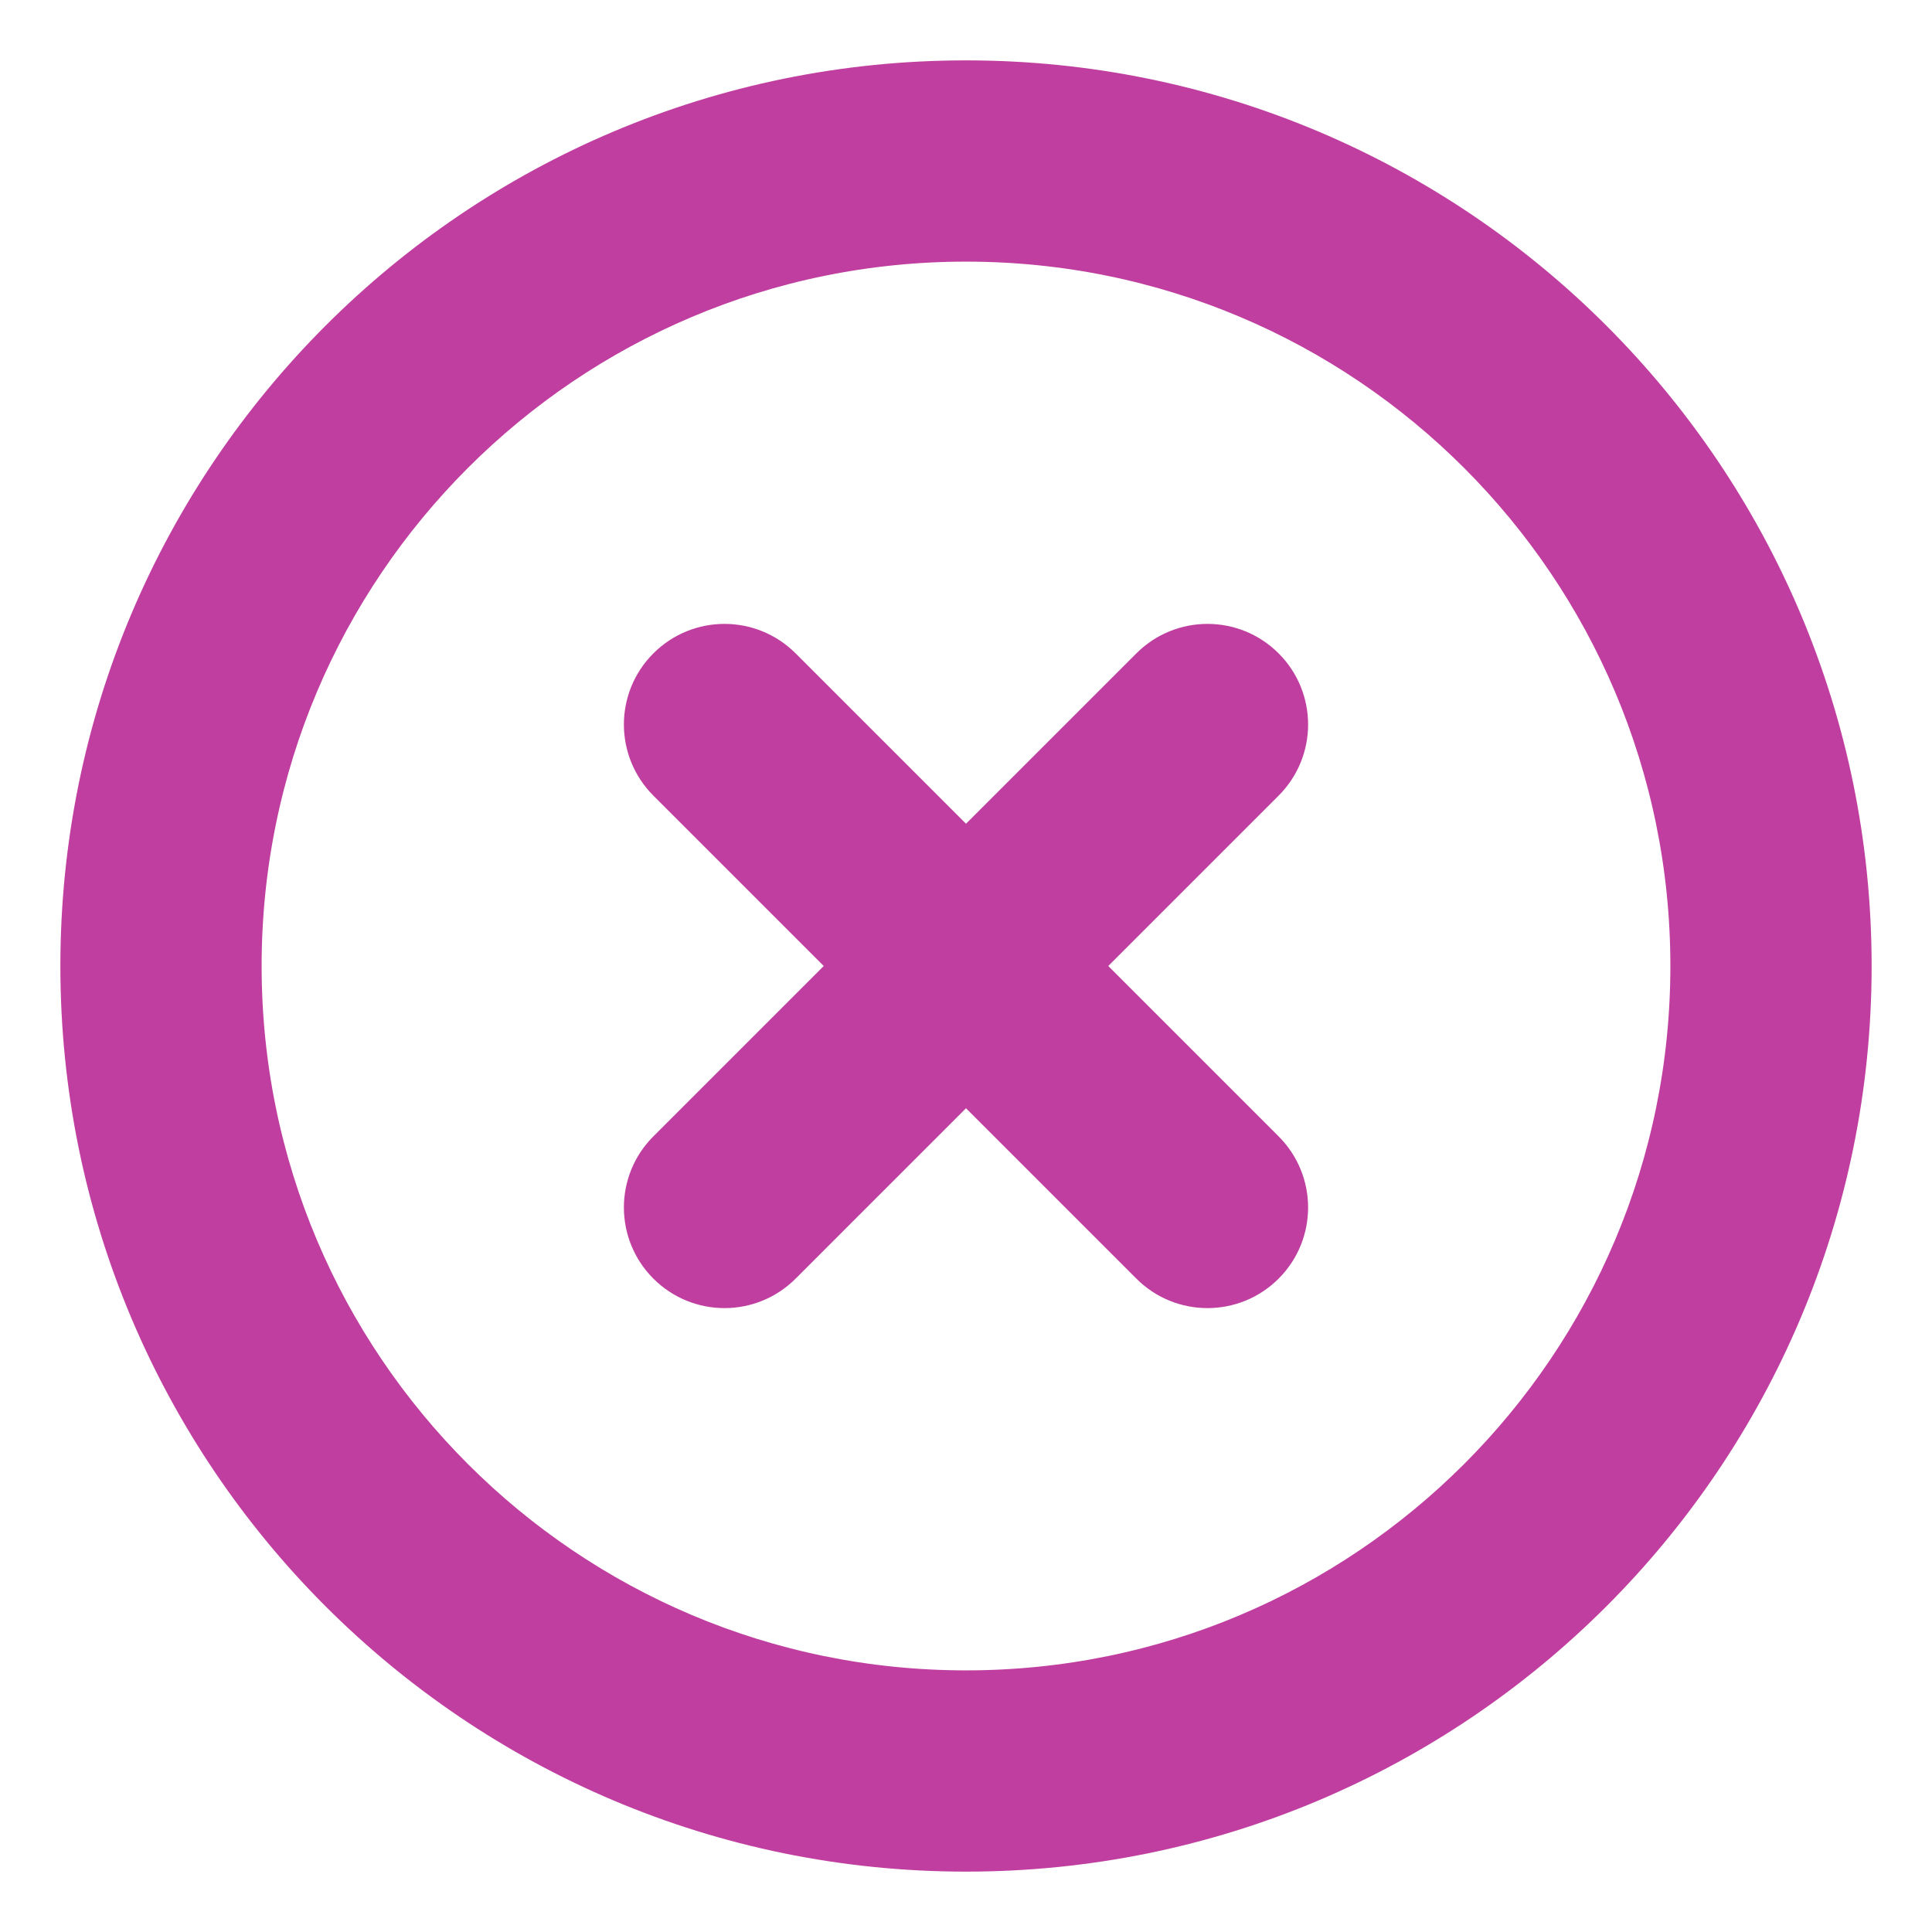
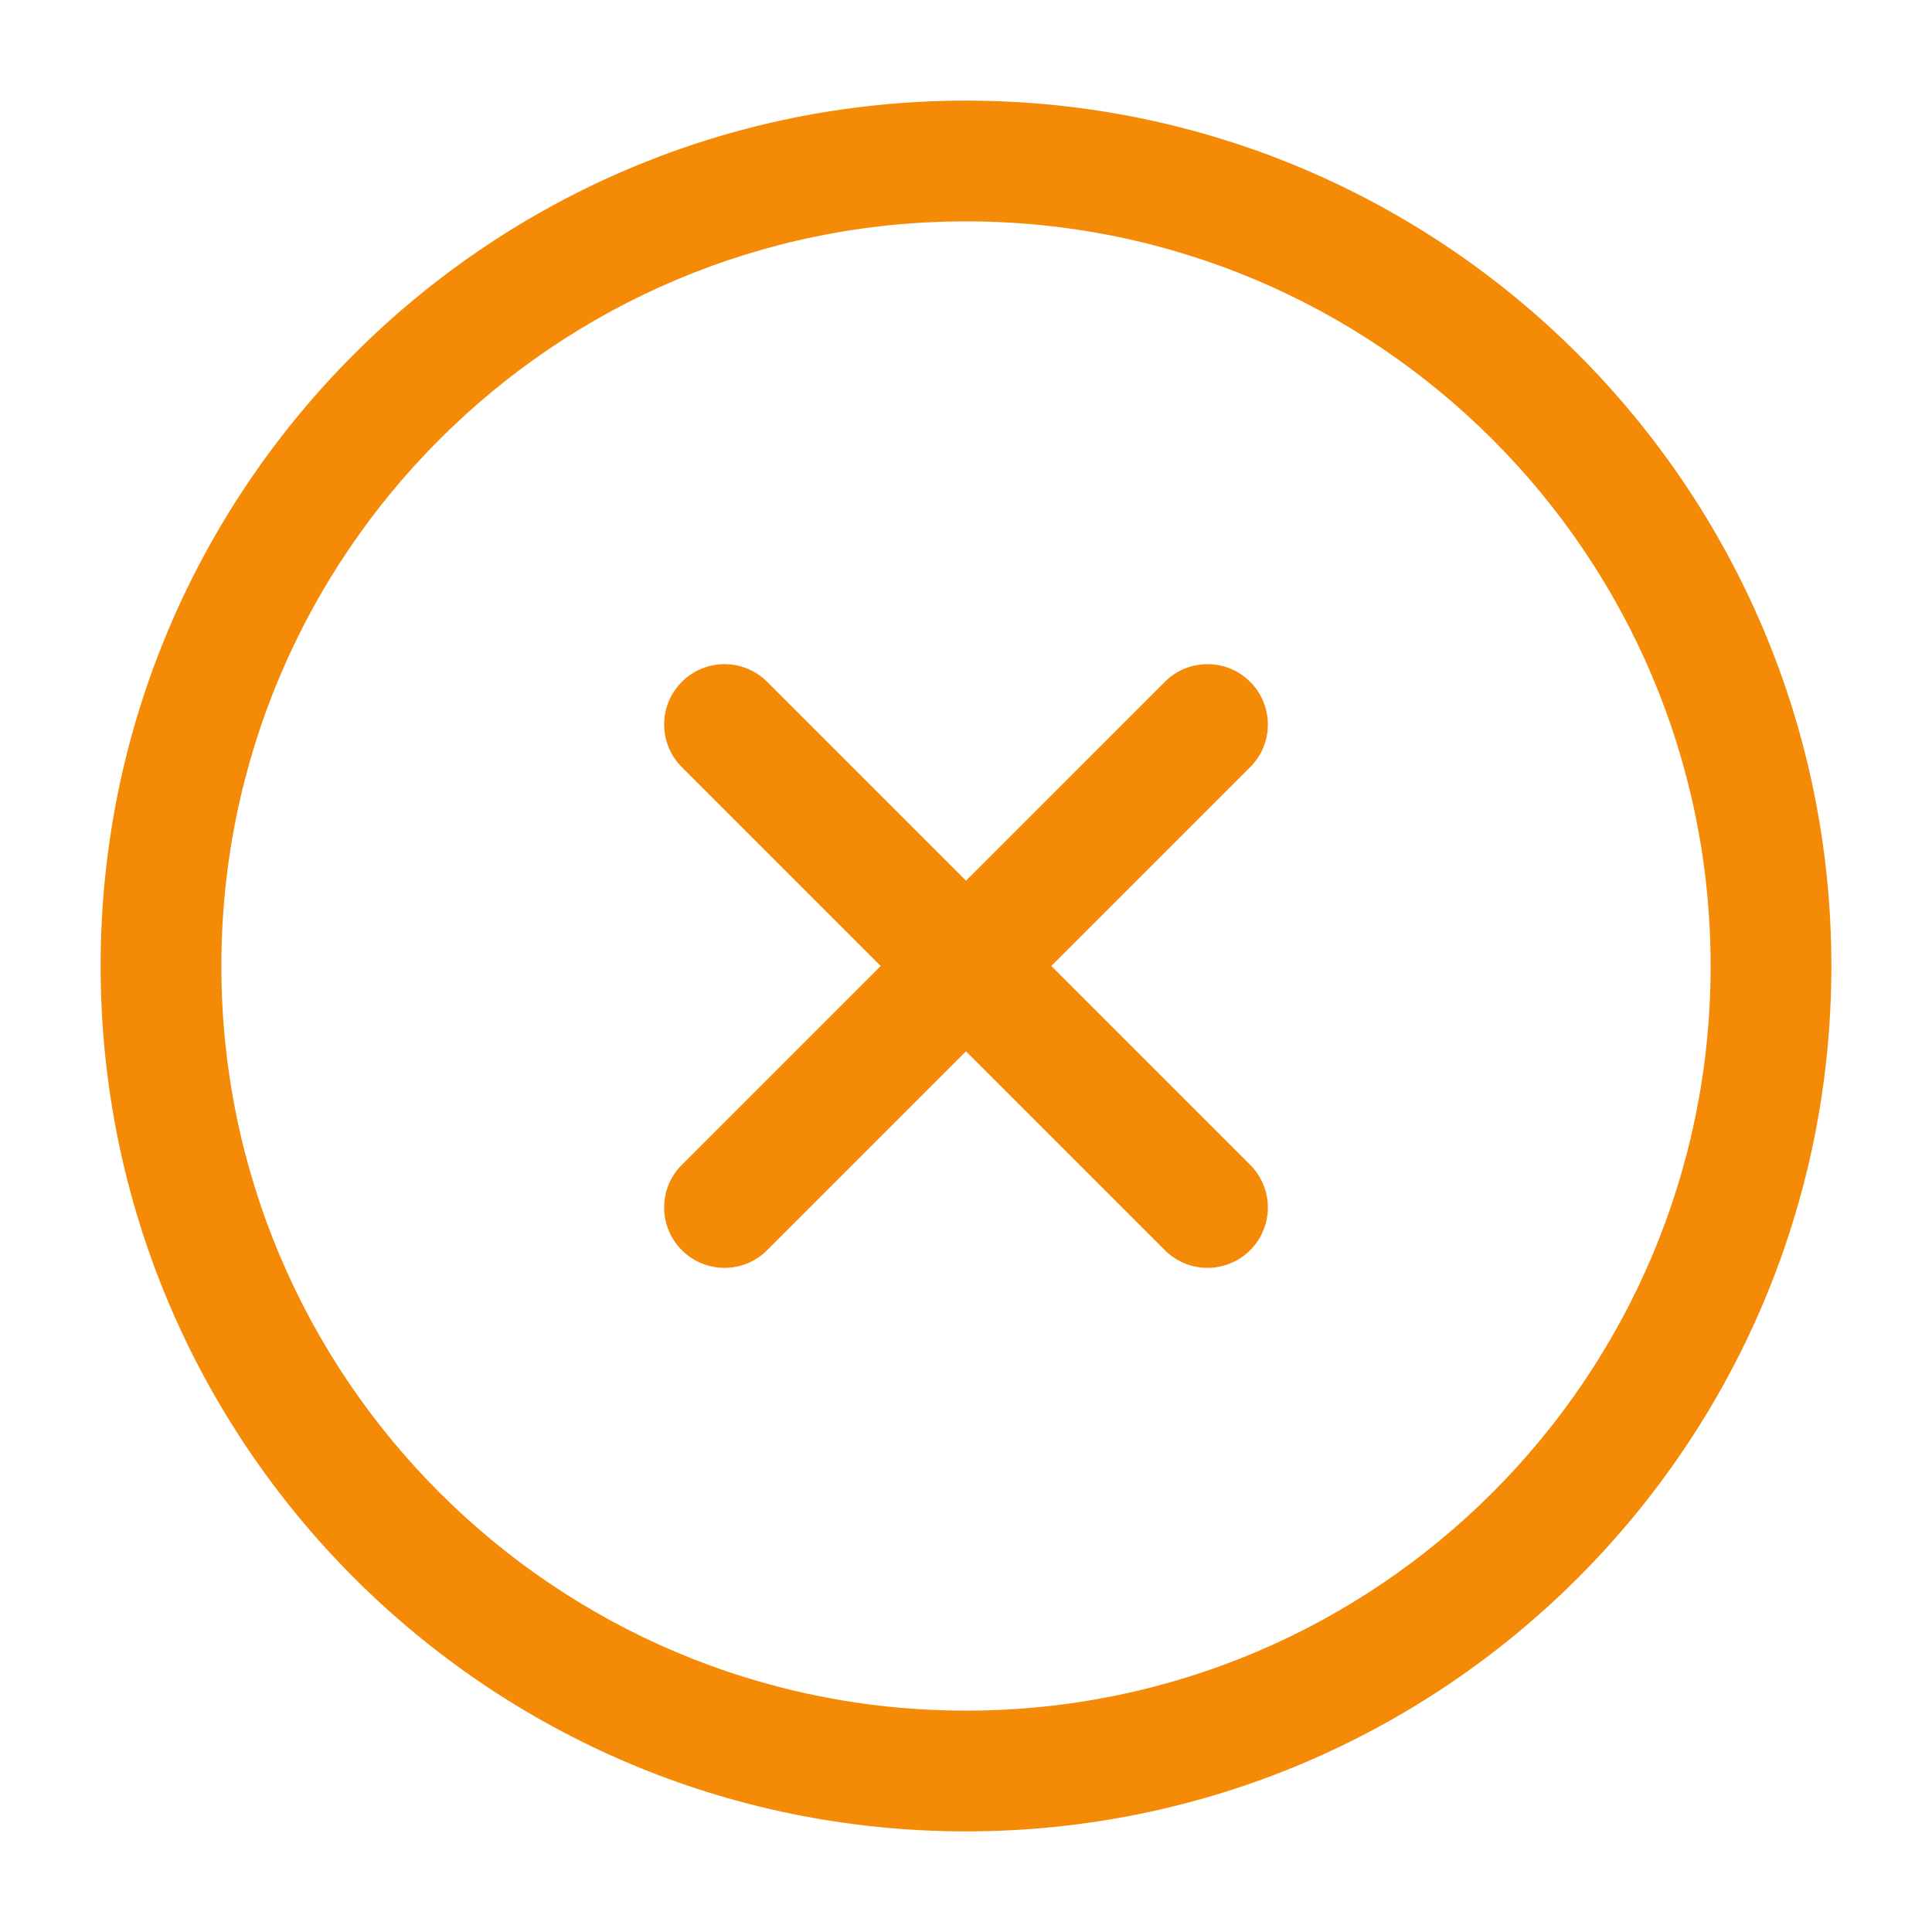
- <svg xmlns="http://www.w3.org/2000/svg" width="800px" height="800px" viewBox="0 0 24 24" fill="none" stroke="#BF3E9F">
+ <svg xmlns="http://www.w3.org/2000/svg" width="800px" height="800px" viewBox="0 0 24 24" fill="none">
  <g id="SVGRepo_bgCarrier" stroke-width="0" />
  <g id="SVGRepo_tracerCarrier" stroke-linecap="round" stroke-linejoin="round" />
  <g id="SVGRepo_iconCarrier">
    <g id="style=stroke">
      <g id="close-circle">
-         <path id="vector (Stroke)" fill-rule="evenodd" clip-rule="evenodd" d="M12 2.75C6.891 2.75 2.75 6.891 2.75 12C2.75 17.109 6.891 21.25 12 21.25C17.109 21.25 21.25 17.109 21.25 12C21.25 6.891 17.109 2.75 12 2.75ZM1.25 12C1.25 6.063 6.063 1.25 12 1.25C17.937 1.25 22.75 6.063 22.75 12C22.75 17.937 17.937 22.75 12 22.75C6.063 22.75 1.25 17.937 1.25 12Z" fill="#BF3E9F" />
-         <path id="vector (Stroke)_2" fill-rule="evenodd" clip-rule="evenodd" d="M8.47 8.47C8.763 8.177 9.237 8.177 9.53 8.47L15.53 14.47C15.823 14.763 15.823 15.237 15.53 15.53C15.237 15.823 14.762 15.823 14.47 15.53L8.47 9.53C8.177 9.237 8.177 8.763 8.47 8.47Z" fill="#BF3E9F" />
-         <path id="vector (Stroke)_3" fill-rule="evenodd" clip-rule="evenodd" d="M15.53 8.47C15.823 8.763 15.823 9.237 15.53 9.53L9.53 15.53C9.237 15.823 8.763 15.823 8.47 15.53C8.177 15.237 8.177 14.762 8.47 14.47L14.47 8.47C14.763 8.177 15.237 8.177 15.53 8.47Z" fill="#BF3E9F" />
+         <path id="vector (Stroke)" fill-rule="evenodd" clip-rule="evenodd" d="M12 2.75C6.891 2.75 2.75 6.891 2.75 12C2.75 17.109 6.891 21.25 12 21.25C17.109 21.25 21.25 17.109 21.25 12C21.25 6.891 17.109 2.75 12 2.75ZM1.25 12C1.25 6.063 6.063 1.25 12 1.25C17.937 1.25 22.75 6.063 22.75 12C22.75 17.937 17.937 22.75 12 22.75C6.063 22.75 1.25 17.937 1.25 12Z" fill="#F58A07" />
+         <path id="vector (Stroke)_2" fill-rule="evenodd" clip-rule="evenodd" d="M8.47 8.47C8.763 8.177 9.237 8.177 9.53 8.47L15.53 14.47C15.823 14.763 15.823 15.237 15.53 15.53C15.237 15.823 14.762 15.823 14.47 15.53L8.47 9.53C8.177 9.237 8.177 8.763 8.47 8.47Z" fill="#F58A07" />
+         <path id="vector (Stroke)_3" fill-rule="evenodd" clip-rule="evenodd" d="M15.53 8.47C15.823 8.763 15.823 9.237 15.53 9.53L9.53 15.53C9.237 15.823 8.763 15.823 8.47 15.53C8.177 15.237 8.177 14.762 8.47 14.47L14.47 8.47C14.763 8.177 15.237 8.177 15.53 8.47Z" fill="#F58A07" />
      </g>
    </g>
  </g>
</svg>
